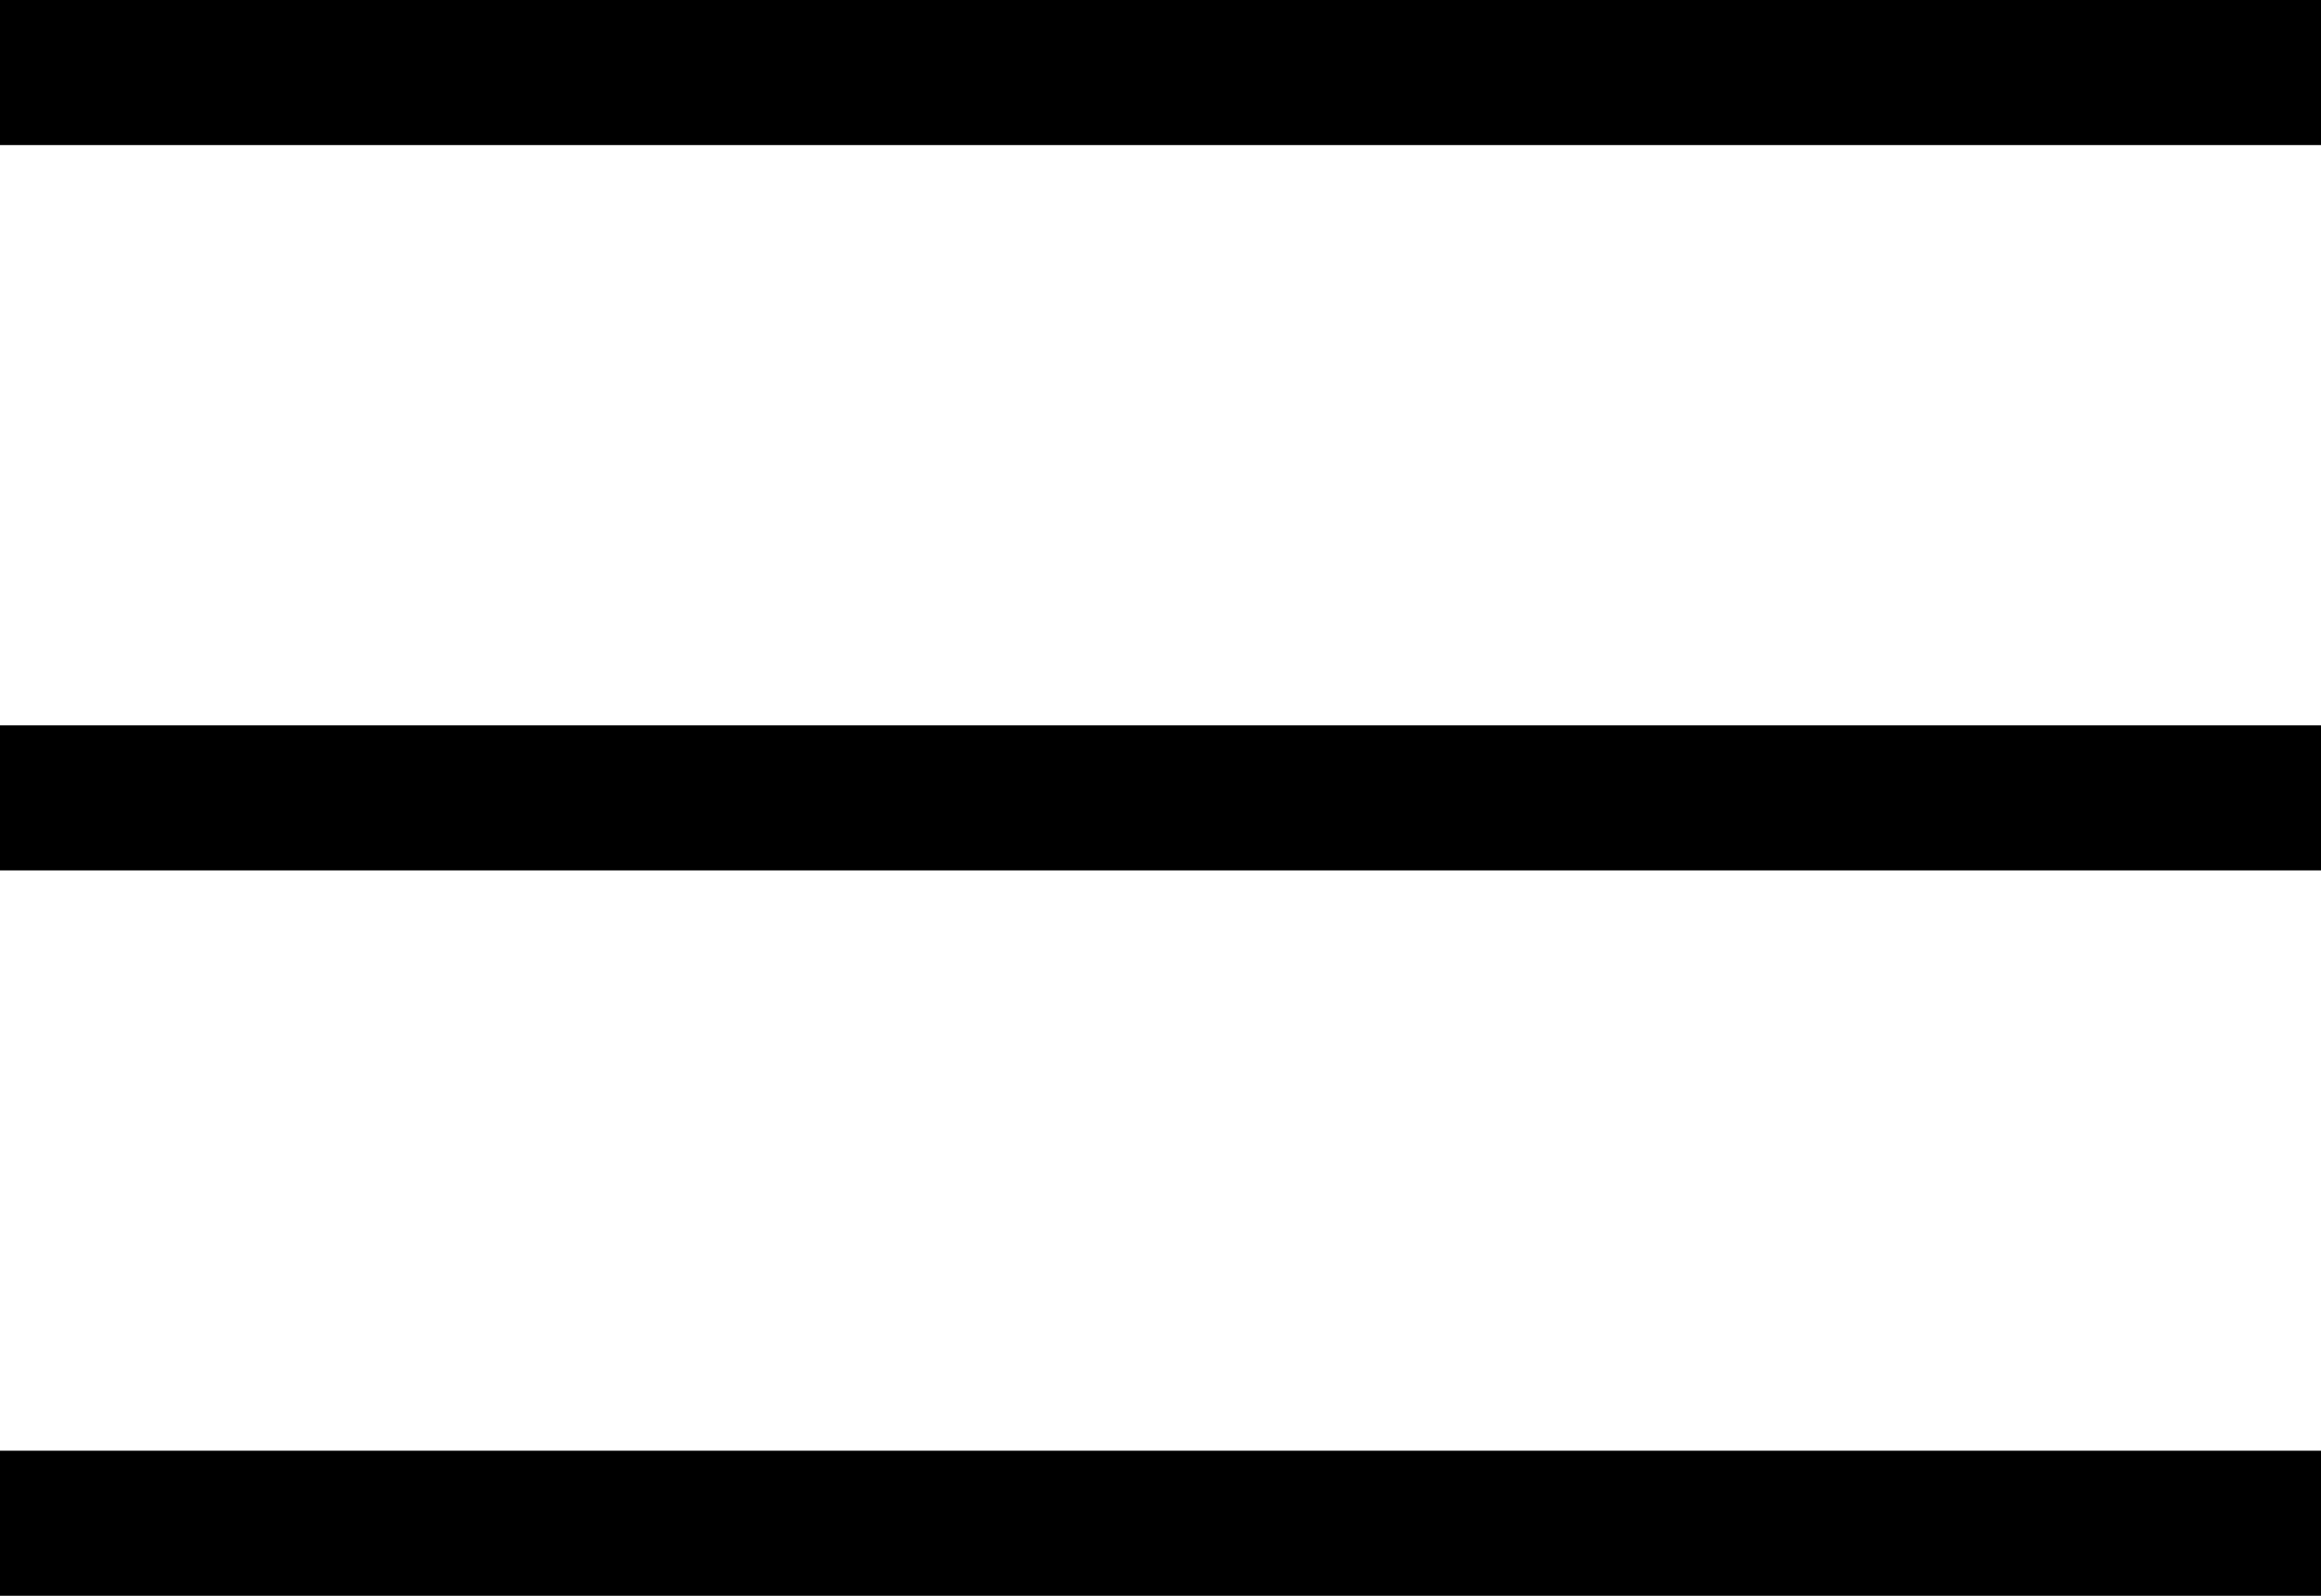
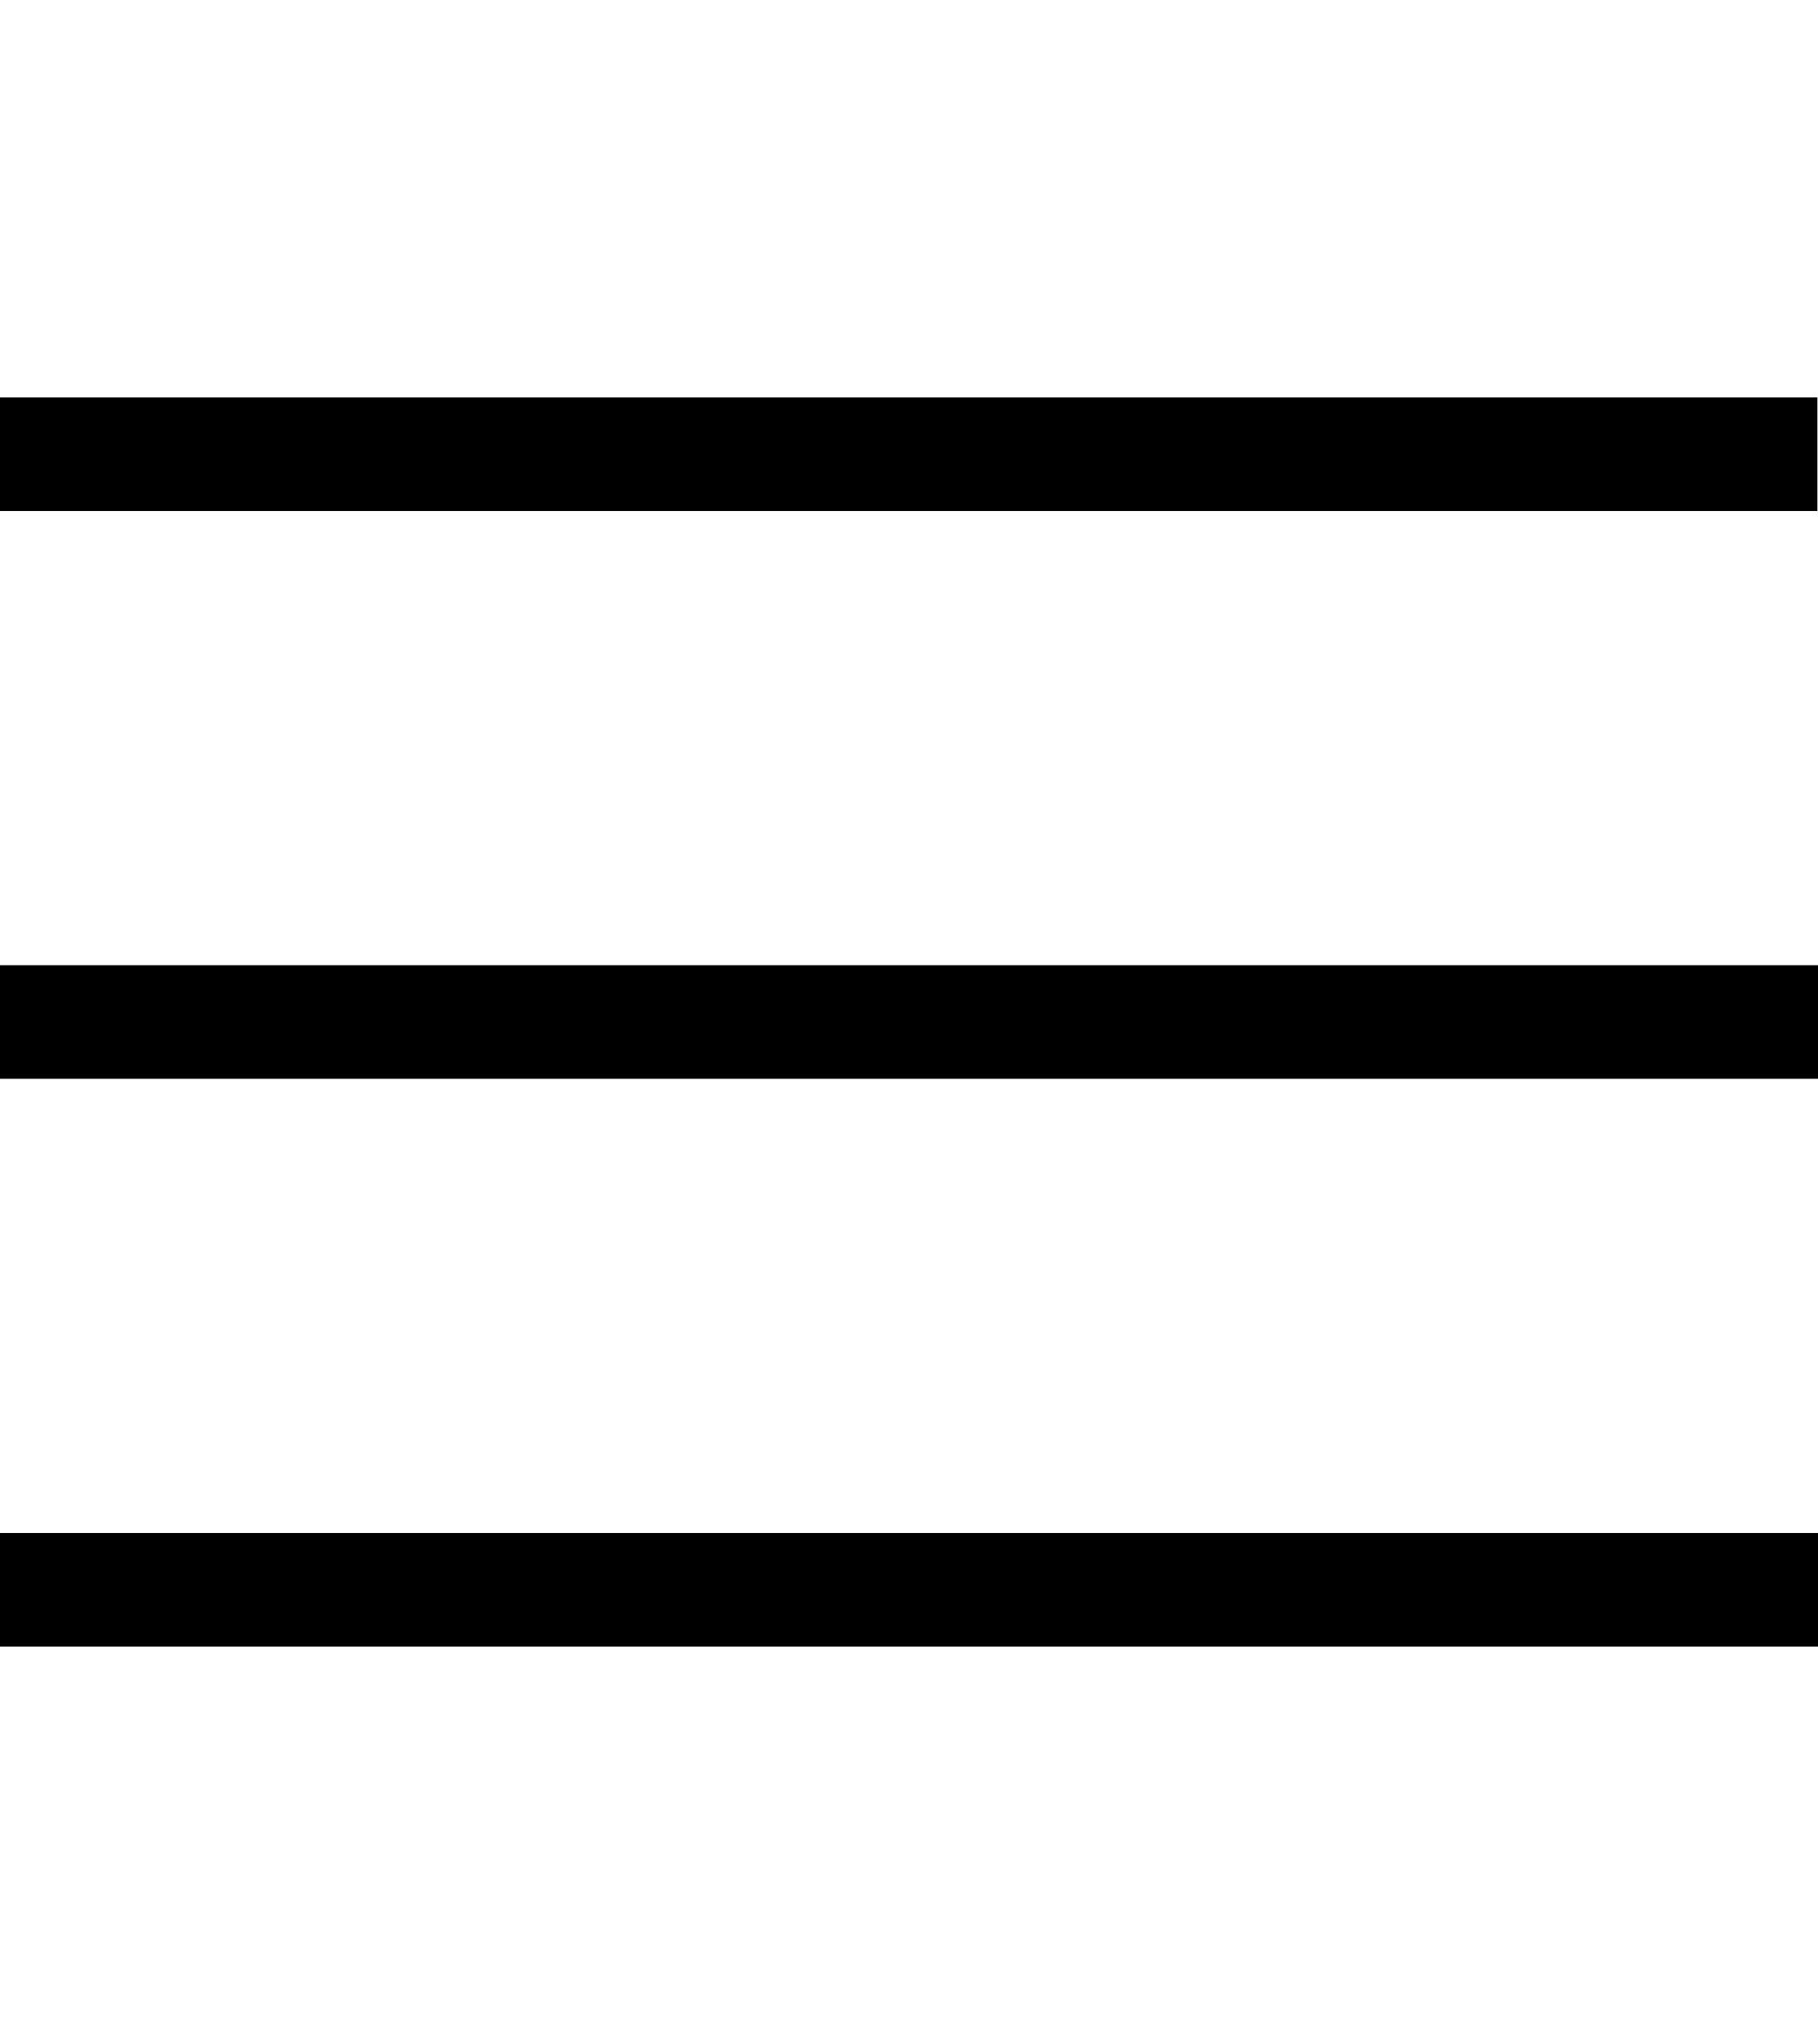
- <svg xmlns="http://www.w3.org/2000/svg" width="16" height="11" viewBox="0 0 16 11" fill="none">
+ <svg xmlns="http://www.w3.org/2000/svg" width="16" height="18" viewBox="0 0 16 11" fill="none">
  <rect width="16" height="1" fill="black" />
-   <rect y="5" width="16" height="1" fill="black" />
-   <rect y="10" width="16" height="1" fill="black" />
+   <rect y="5" width="20" height="1" fill="black" />
+   <rect y="10" width="20" height="1" fill="black" />
</svg>
